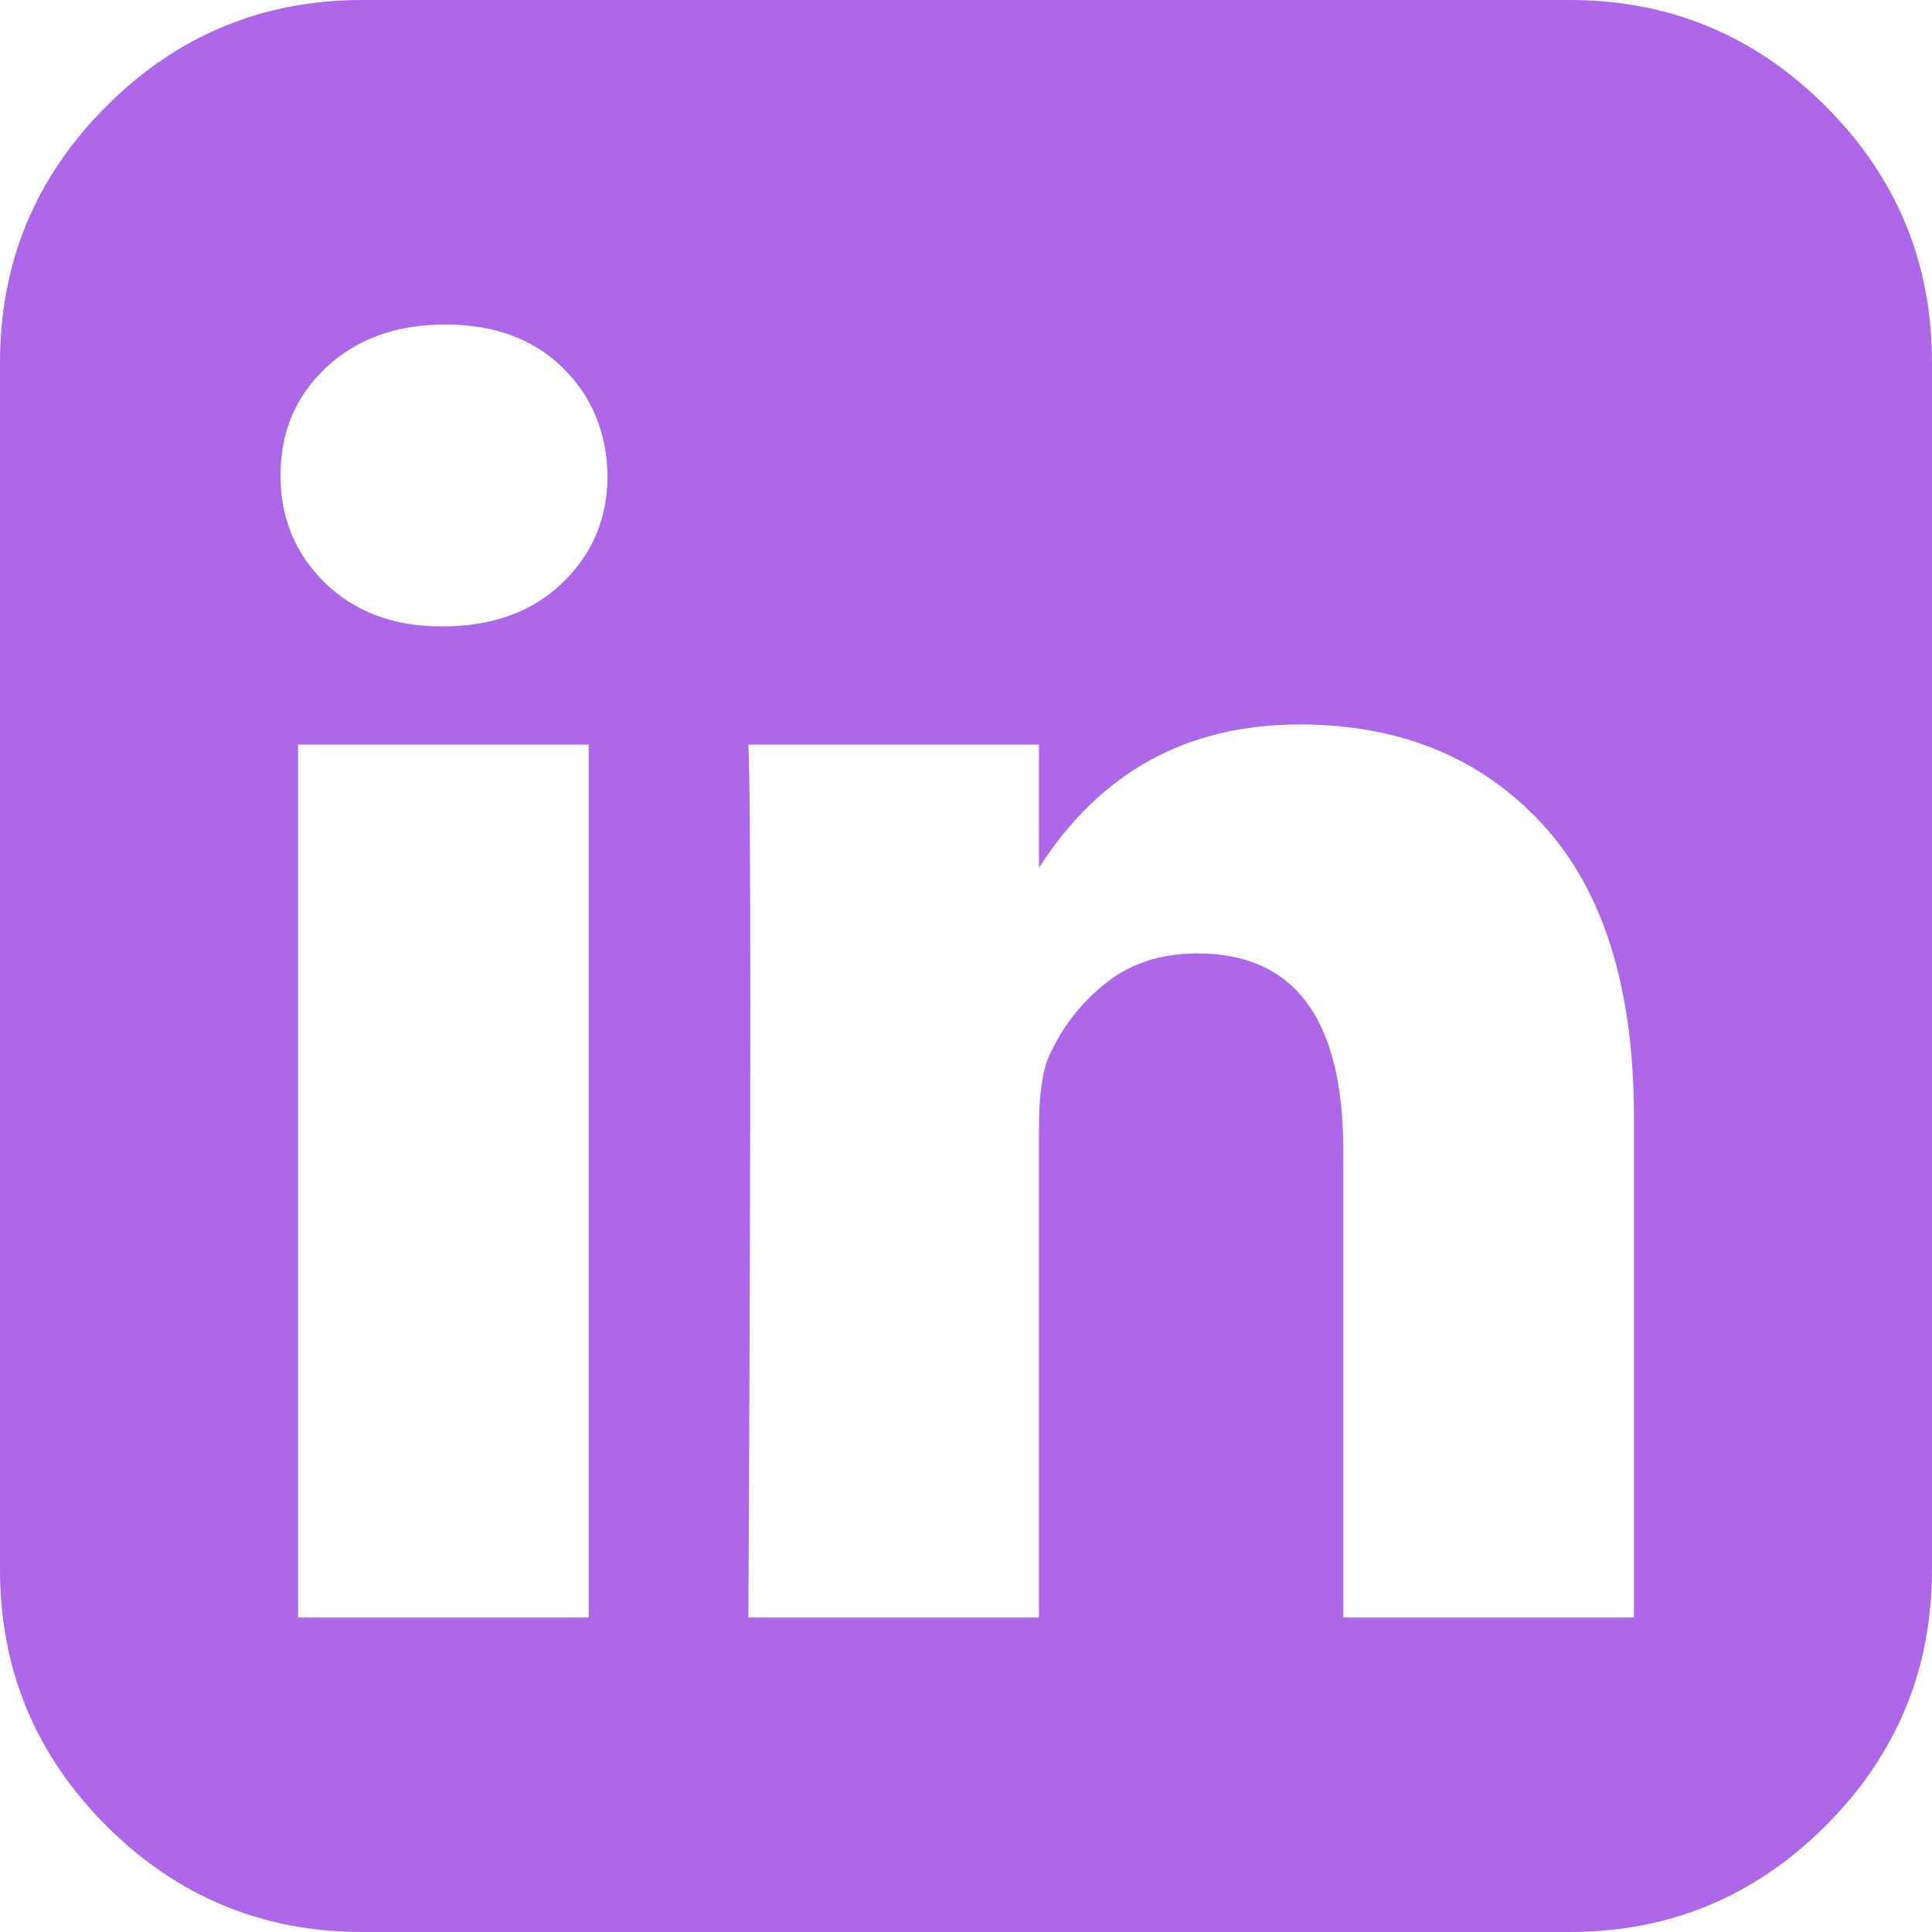
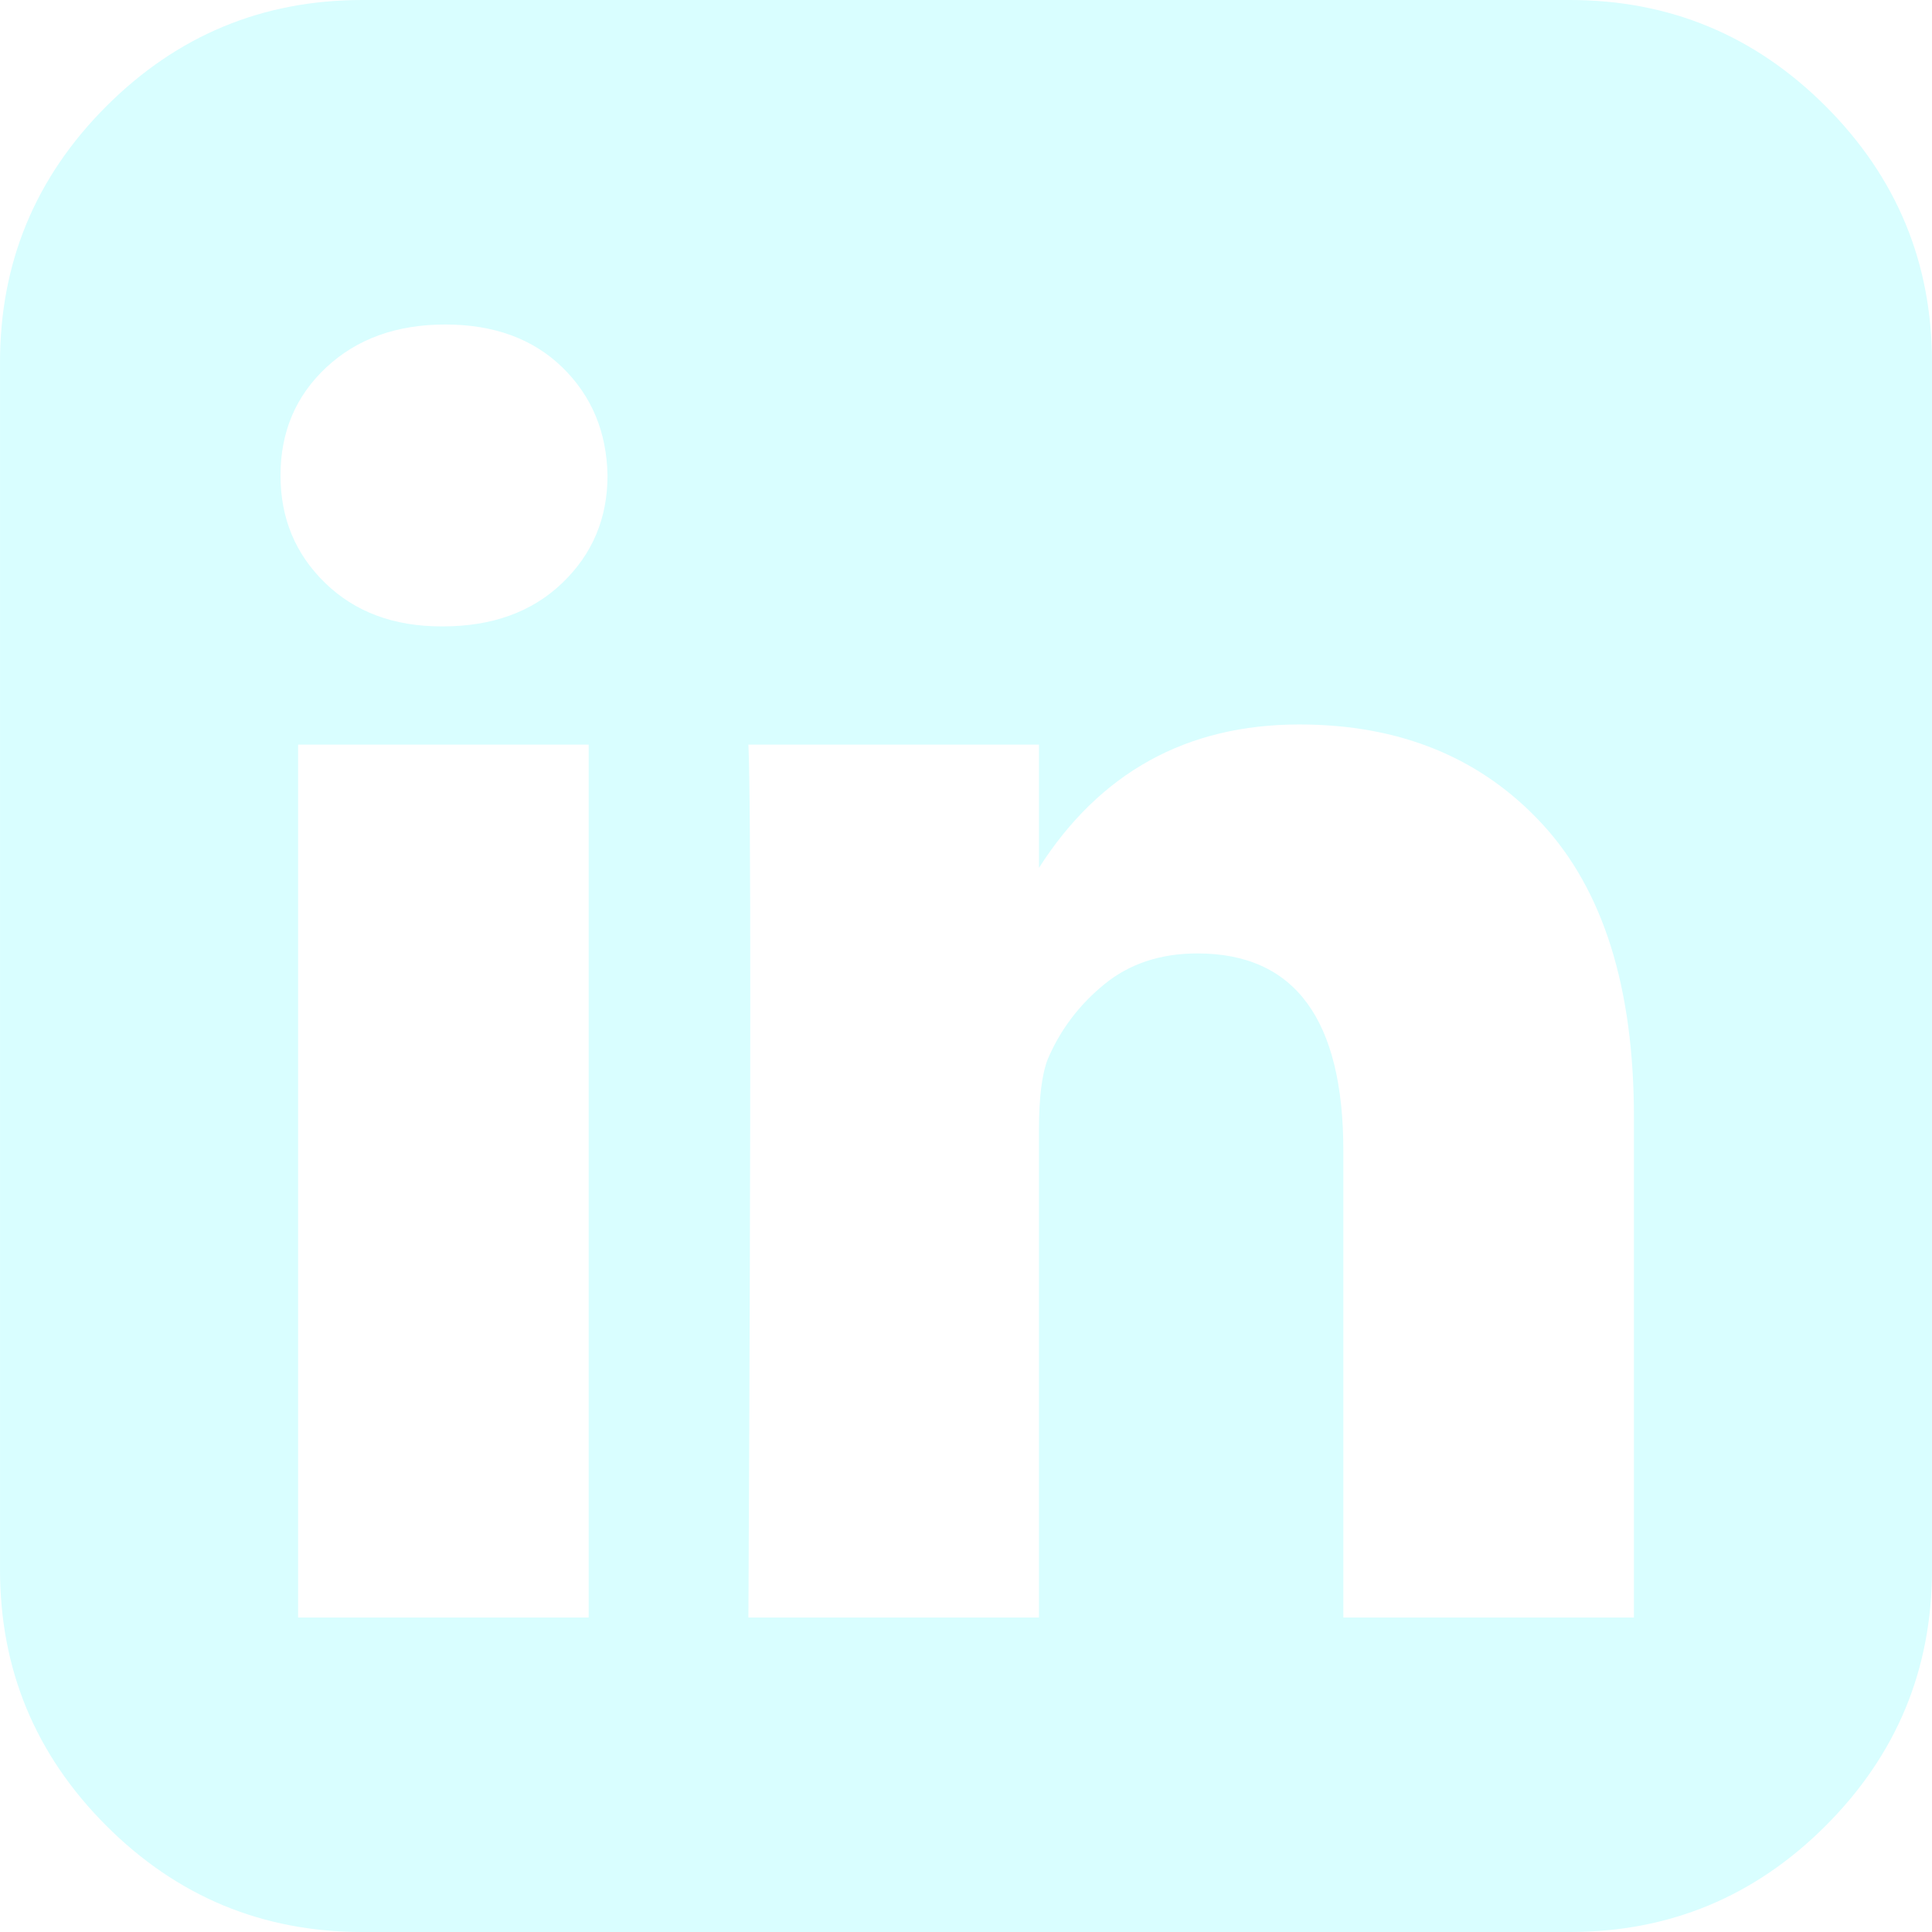
<svg xmlns="http://www.w3.org/2000/svg" version="1.1" id="Capa_1" x="0px" y="0px" width="438.536px" height="438.536px" viewBox="0 0 438.536 438.536" style="enable-background:new 0 0 438.536 438.536;" xml:space="preserve">
  <g>
-     <path fill="#af67e9" d="M414.41,24.123C398.333,8.042,378.963,0,356.315,0H82.228C59.58,0,40.21,8.042,24.126,24.123   C8.045,40.207,0.003,59.576,0.003,82.225v274.084c0,22.647,8.042,42.018,24.123,58.102c16.084,16.084,35.454,24.126,58.102,24.126   h274.084c22.648,0,42.018-8.042,58.095-24.126c16.084-16.084,24.126-35.454,24.126-58.102V82.225   C438.532,59.576,430.49,40.204,414.41,24.123z M133.618,367.157H67.666V169.016h65.952V367.157z M127.626,132.332   c-6.851,6.567-15.893,9.851-27.124,9.851h-0.288c-10.848,0-19.648-3.284-26.407-9.851c-6.76-6.567-10.138-14.703-10.138-24.41   c0-9.897,3.476-18.083,10.421-24.556c6.95-6.471,15.942-9.708,26.98-9.708c11.039,0,19.89,3.237,26.553,9.708   c6.661,6.473,10.088,14.659,10.277,24.556C137.899,117.625,134.477,125.761,127.626,132.332z M370.873,367.157h-65.952v-105.92   c0-29.879-11.036-44.823-33.116-44.823c-8.374,0-15.42,2.331-21.128,6.995c-5.715,4.661-9.996,10.324-12.847,16.991   c-1.335,3.422-1.999,8.75-1.999,15.981v110.775h-65.952c0.571-119.529,0.571-185.579,0-198.142h65.952v27.974   c13.867-21.681,33.558-32.544,59.101-32.544c22.84,0,41.21,7.52,55.104,22.554c13.895,15.037,20.841,37.214,20.841,66.519v113.64   H370.873z" />
+     <path fill="#D9FEFF" d="M414.41,24.123C398.333,8.042,378.963,0,356.315,0H82.228C59.58,0,40.21,8.042,24.126,24.123   C8.045,40.207,0.003,59.576,0.003,82.225v274.084c0,22.647,8.042,42.018,24.123,58.102c16.084,16.084,35.454,24.126,58.102,24.126   h274.084c22.648,0,42.018-8.042,58.095-24.126c16.084-16.084,24.126-35.454,24.126-58.102V82.225   C438.532,59.576,430.49,40.204,414.41,24.123z M133.618,367.157H67.666V169.016h65.952V367.157z M127.626,132.332   c-6.851,6.567-15.893,9.851-27.124,9.851h-0.288c-10.848,0-19.648-3.284-26.407-9.851c-6.76-6.567-10.138-14.703-10.138-24.41   c0-9.897,3.476-18.083,10.421-24.556c6.95-6.471,15.942-9.708,26.98-9.708c11.039,0,19.89,3.237,26.553,9.708   c6.661,6.473,10.088,14.659,10.277,24.556C137.899,117.625,134.477,125.761,127.626,132.332z M370.873,367.157h-65.952v-105.92   c0-29.879-11.036-44.823-33.116-44.823c-8.374,0-15.42,2.331-21.128,6.995c-5.715,4.661-9.996,10.324-12.847,16.991   c-1.335,3.422-1.999,8.75-1.999,15.981v110.775h-65.952c0.571-119.529,0.571-185.579,0-198.142h65.952v27.974   c13.867-21.681,33.558-32.544,59.101-32.544c22.84,0,41.21,7.52,55.104,22.554c13.895,15.037,20.841,37.214,20.841,66.519v113.64   H370.873z" />
  </g>
  <g>
</g>
  <g>
</g>
  <g>
</g>
  <g>
</g>
  <g>
</g>
  <g>
</g>
  <g>
</g>
  <g>
</g>
  <g>
</g>
  <g>
</g>
  <g>
</g>
  <g>
</g>
  <g>
</g>
  <g>
</g>
  <g>
</g>
</svg>
